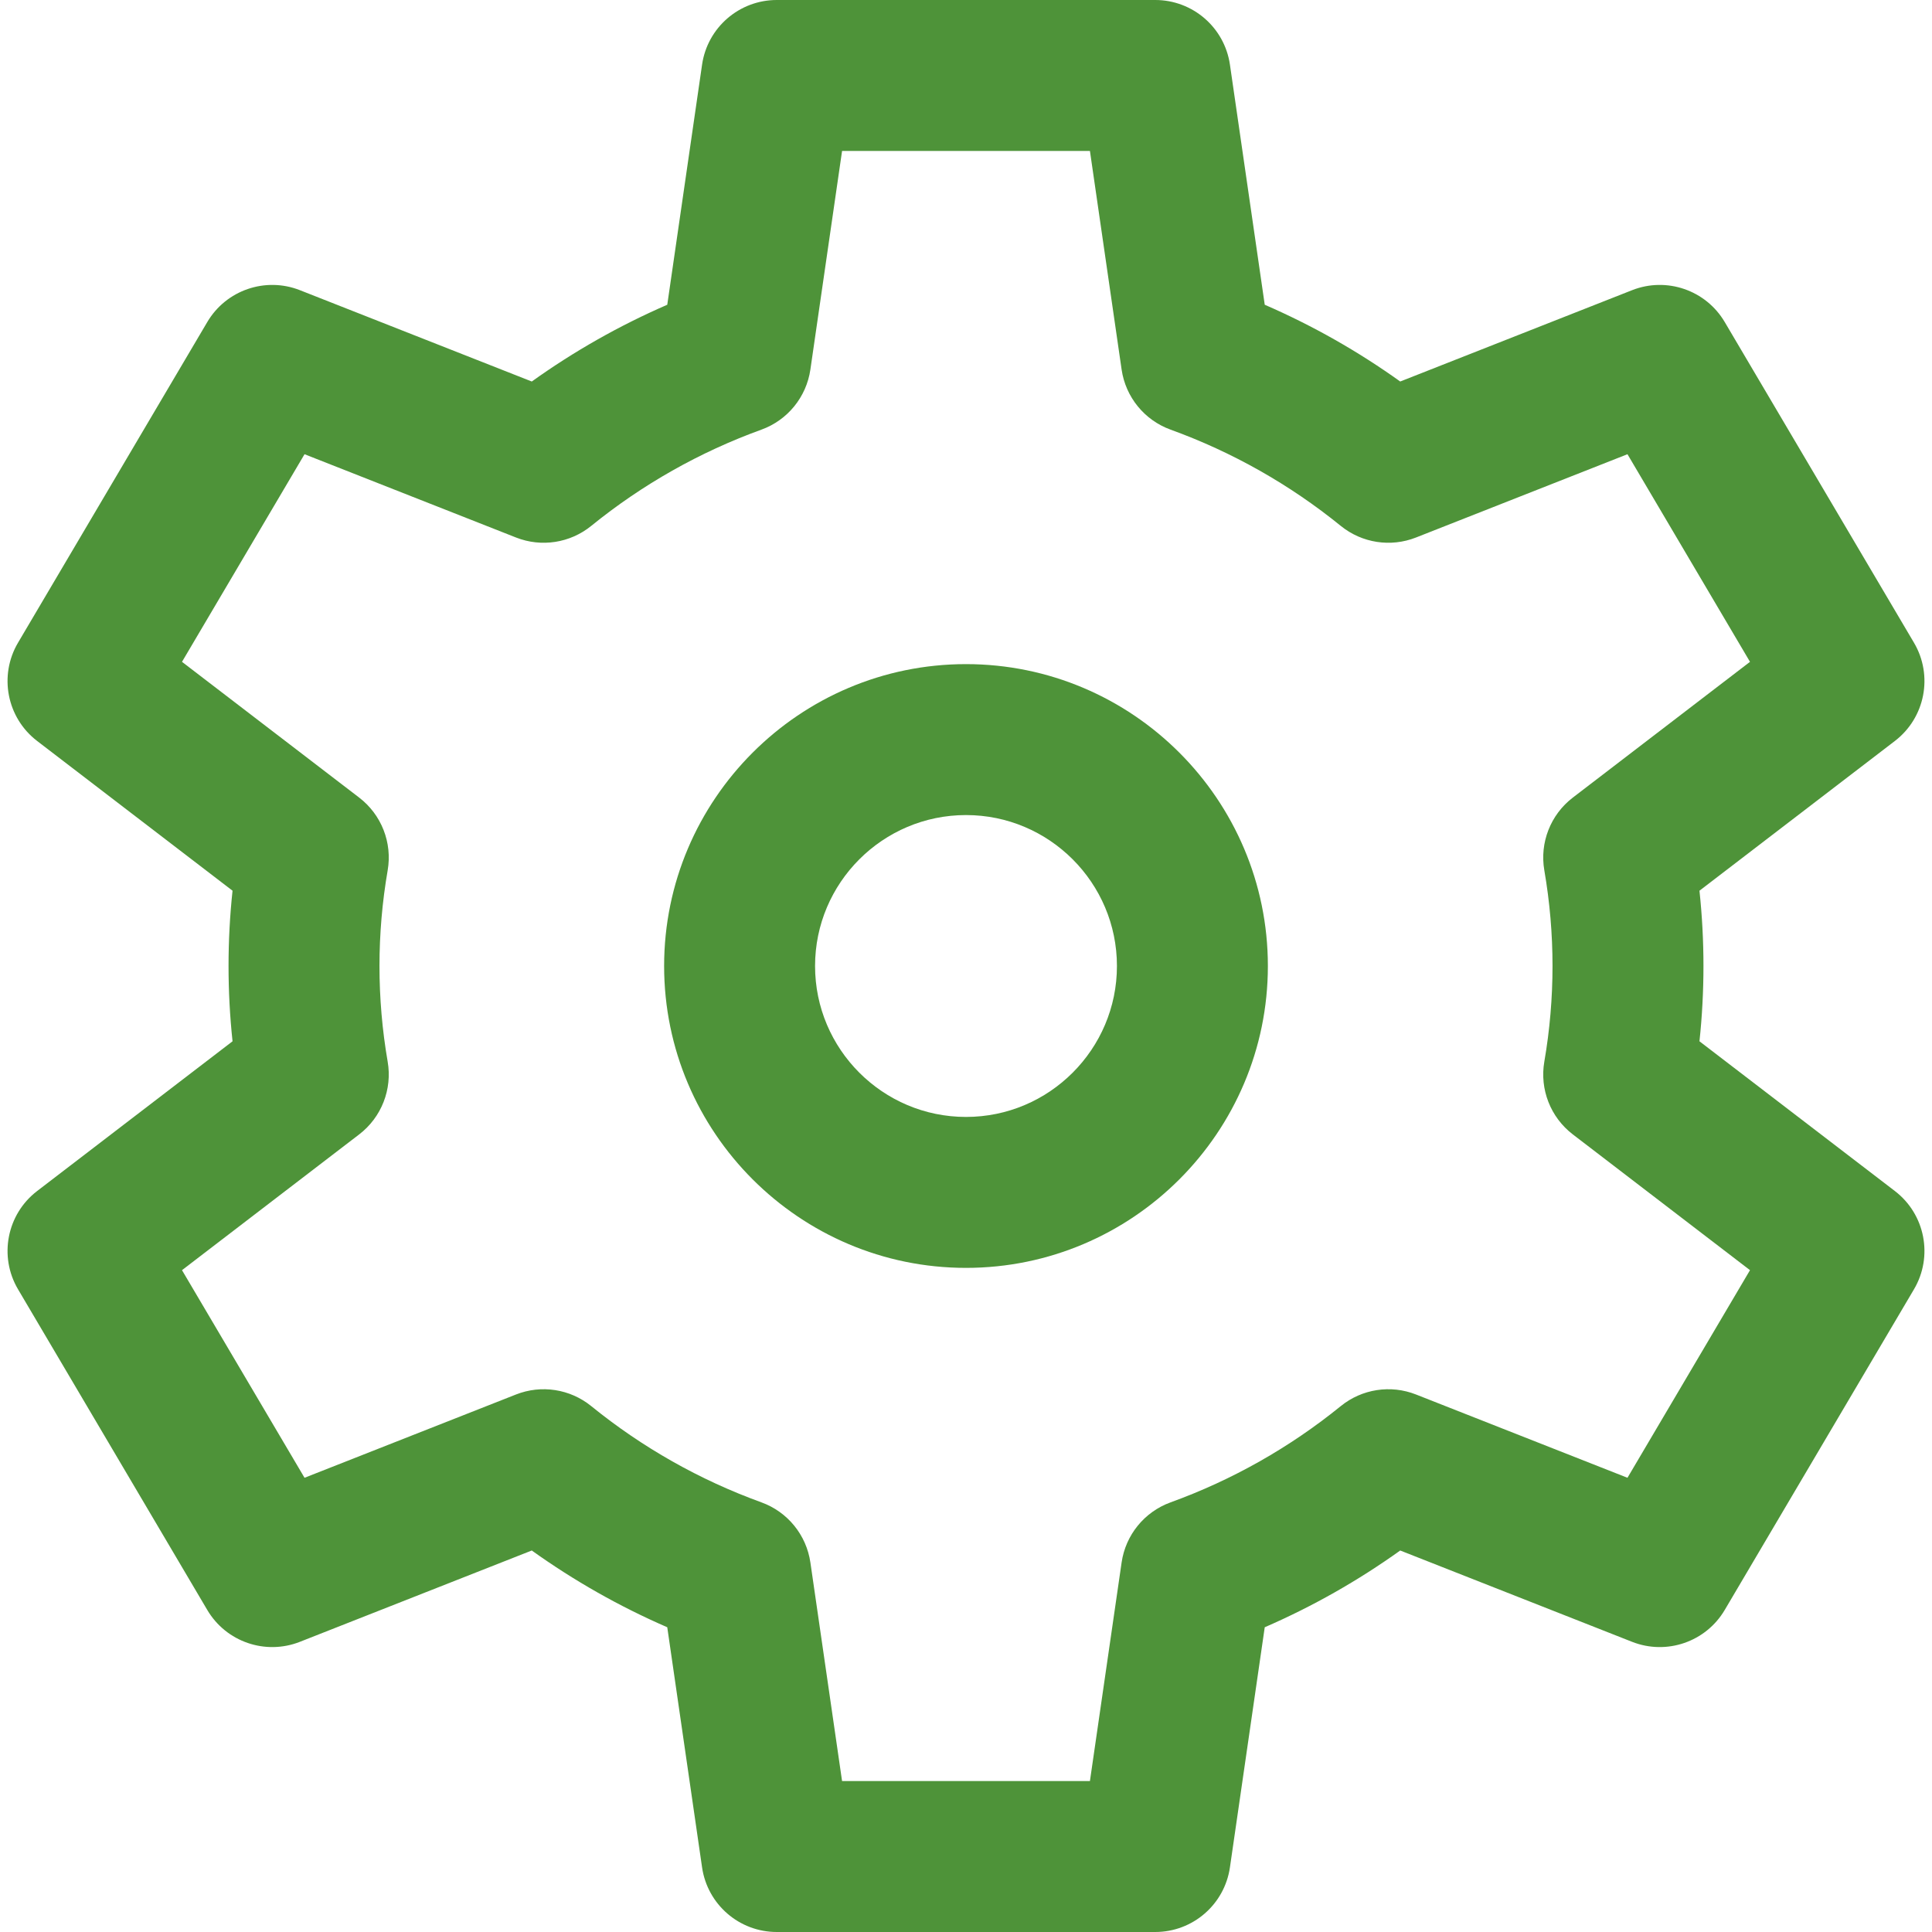
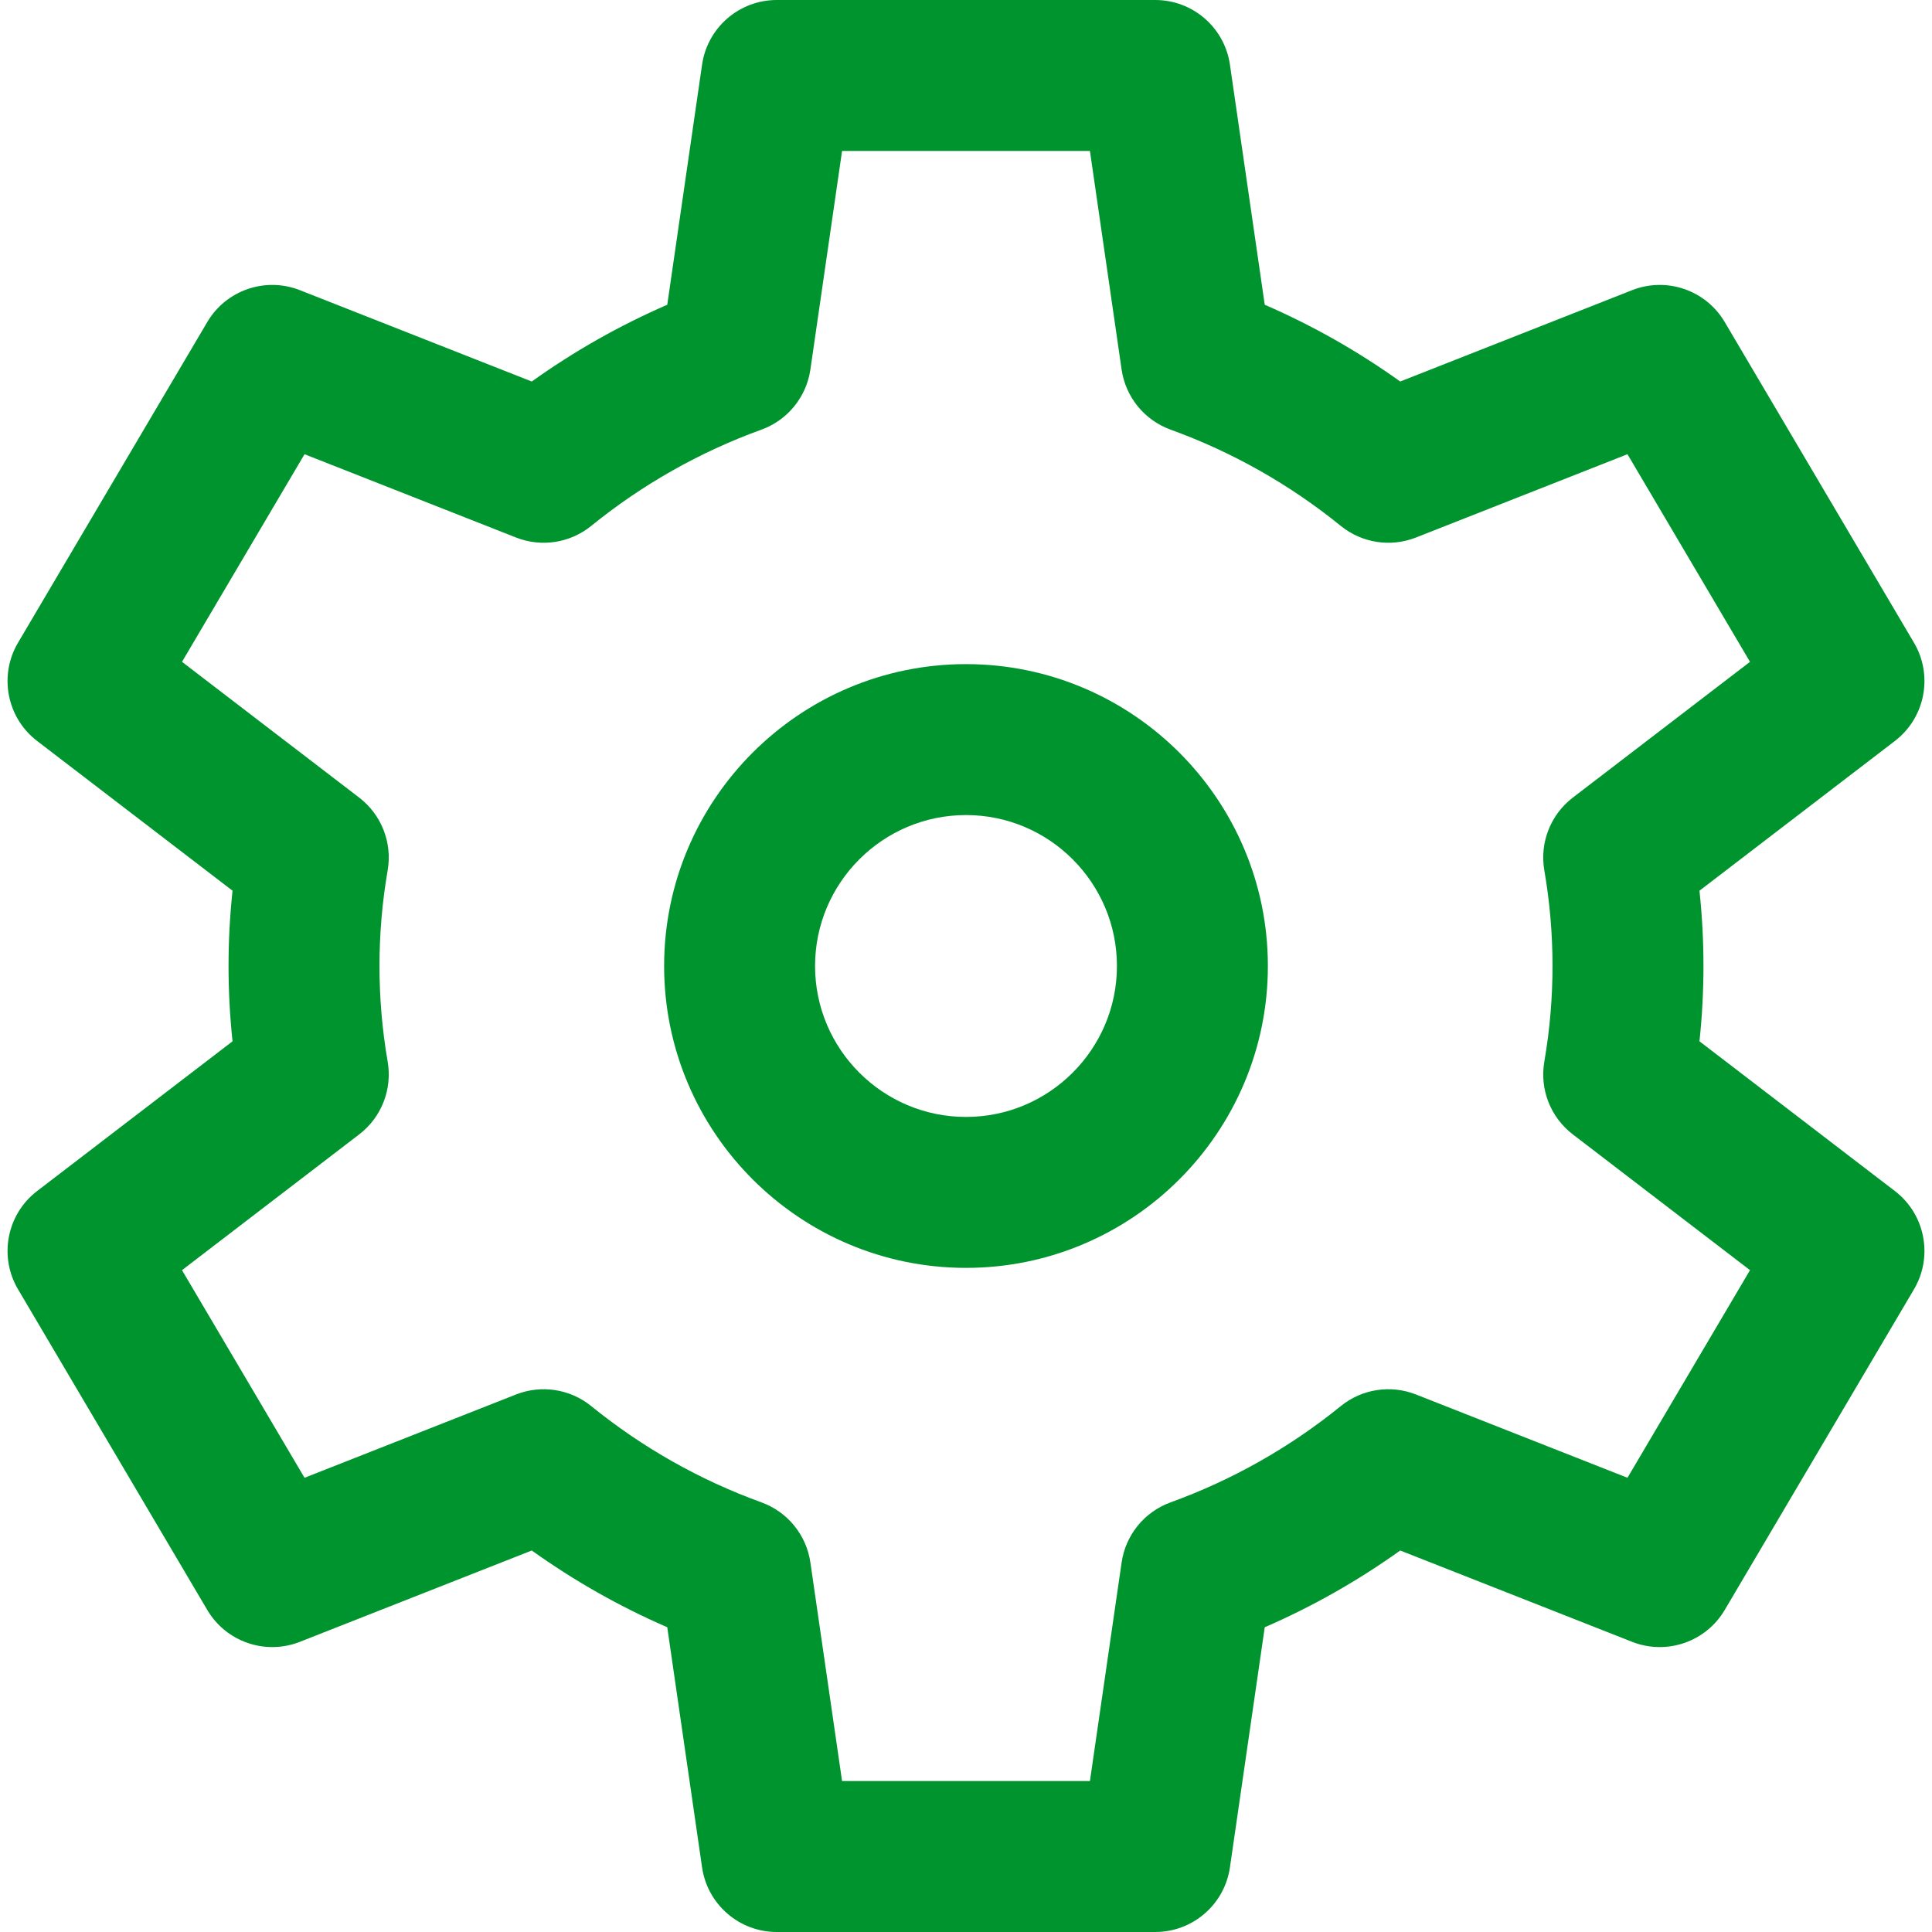
- <svg xmlns="http://www.w3.org/2000/svg" viewBox="0 0 512 512" fill="#4e9339">
+ <svg xmlns="http://www.w3.org/2000/svg" viewBox="0 0 512 512" fill="#00942e">
  <path d="M256 176c-44.113 0-80 35.888-80 80s35.888 80 80 80 80-35.888 80-80-35.887-80-80-80zm0 120c-22.056 0-40-17.944-40-40s17.944-40 40-40 40 17.944 40 40-17.944 40-40 40z" />
  <path d="M502.164 315.637l-51.788-39.683a188.53 188.53 0 000-39.907l51.788-39.683c8.029-6.152 10.201-17.33 5.059-26.041l-50.152-84.978c-4.996-8.466-15.405-12.046-24.553-8.443l-61.445 24.2a195.466 195.466 0 00-35.904-20.341l-9.224-63.63C324.519 7.296 316.089 0 306.152 0H205.848c-9.937 0-18.367 7.296-19.792 17.132l-9.224 63.63a195.524 195.524 0 00-35.904 20.341l-61.445-24.2c-9.15-3.604-19.557-.023-24.553 8.443L4.777 170.323c-5.141 8.711-2.969 19.889 5.059 26.041l51.789 39.682a188.53 188.53 0 000 39.907L9.837 315.636c-8.029 6.152-10.201 17.33-5.059 26.041l50.151 84.978c4.996 8.466 15.404 12.046 24.553 8.443l61.446-24.199a195.504 195.504 0 0035.903 20.34l9.224 63.63c1.426 9.835 9.856 17.131 19.793 17.131h100.304c9.937 0 18.367-7.296 19.793-17.13l9.224-63.63a195.446 195.446 0 0035.903-20.34l61.446 24.199c9.149 3.603 19.557.022 24.553-8.443l50.152-84.978c5.141-8.711 2.969-19.889-5.059-26.041zm-70.867 75.989l-56.047-22.073a20.003 20.003 0 00-19.93 3.077 155.805 155.805 0 01-45.114 25.515 20 20 0 00-12.968 15.93L288.842 472h-65.685l-8.395-57.925a20 20 0 00-12.968-15.93 155.85 155.85 0 01-45.114-25.515 20.004 20.004 0 00-19.93-3.077l-56.047 22.073-32.471-55.019 46.96-35.984a20 20 0 007.545-19.274 149.029 149.029 0 010-50.699 20 20 0 00-7.545-19.274l-46.96-35.984 32.471-55.019 56.047 22.073a19.998 19.998 0 0019.93-3.077 155.85 155.85 0 0145.114-25.514 20 20 0 0012.968-15.93L223.158 40h65.685l8.395 57.925a20 20 0 0012.968 15.93 155.85 155.85 0 0145.114 25.514 19.999 19.999 0 0019.93 3.077l56.047-22.073 32.47 55.019-46.96 35.984a20 20 0 00-7.545 19.274 149.029 149.029 0 010 50.699 20 20 0 007.545 19.274l46.96 35.984-32.47 55.019z" />
</svg>
